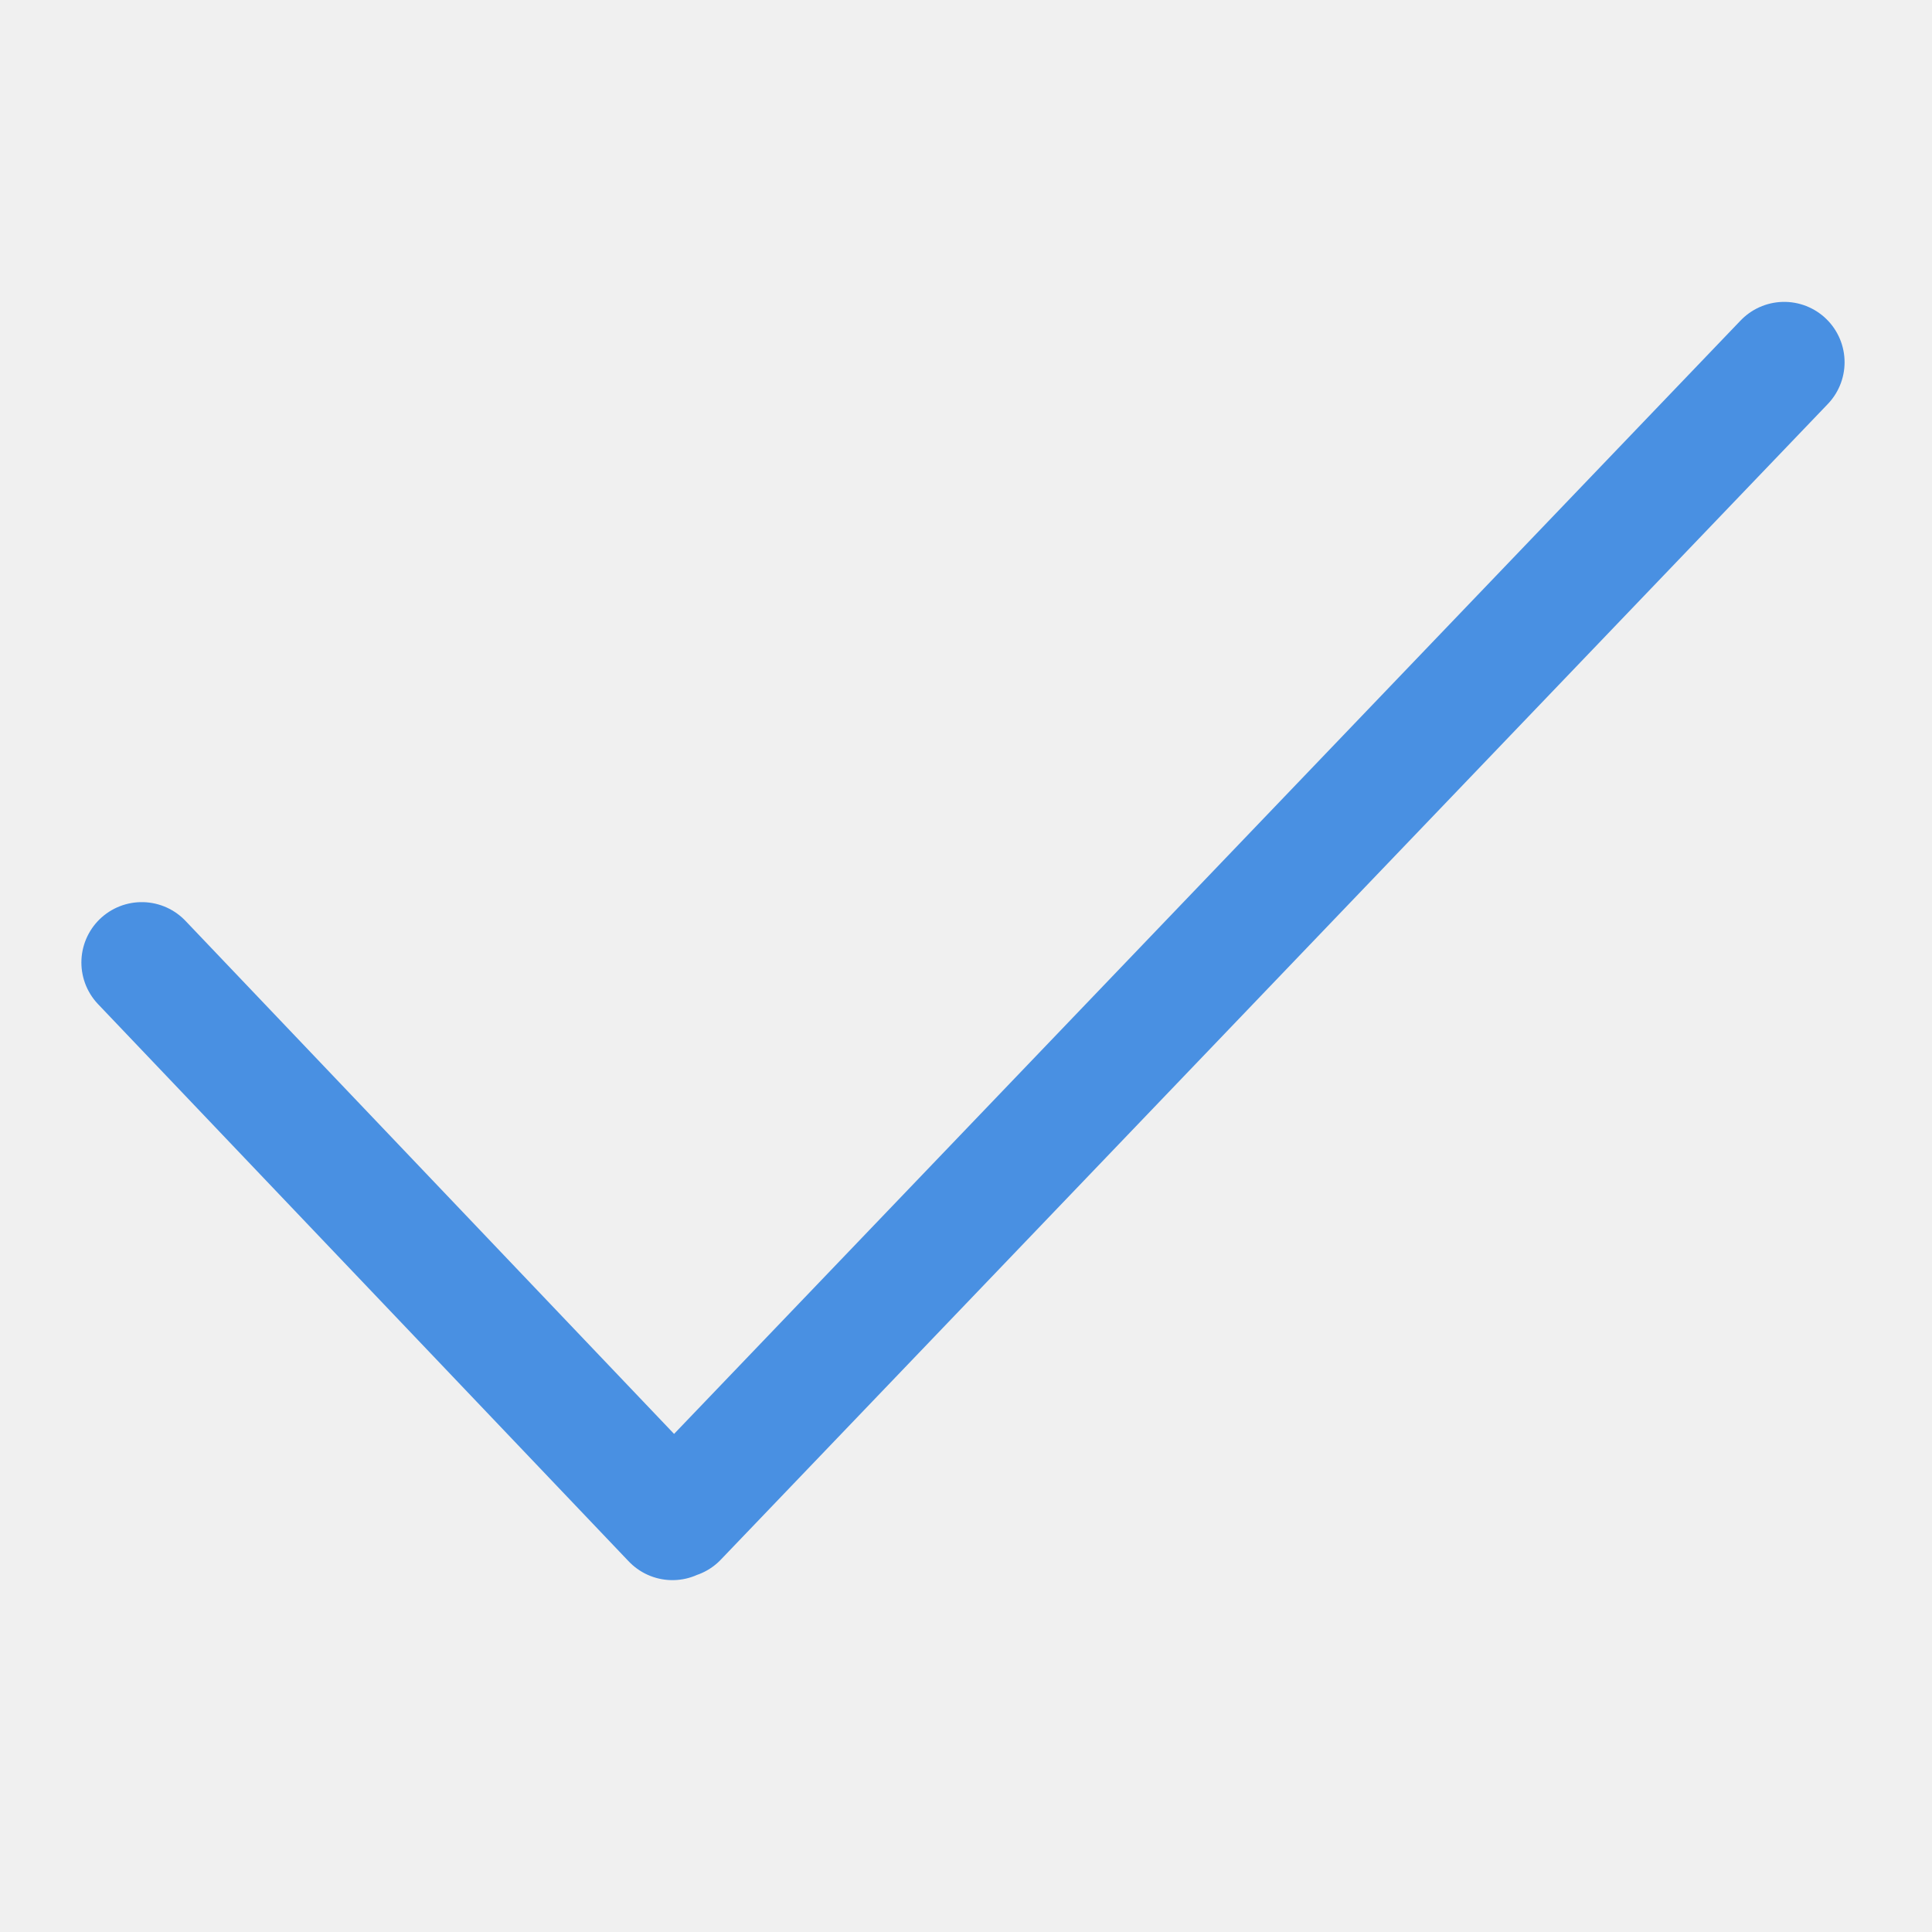
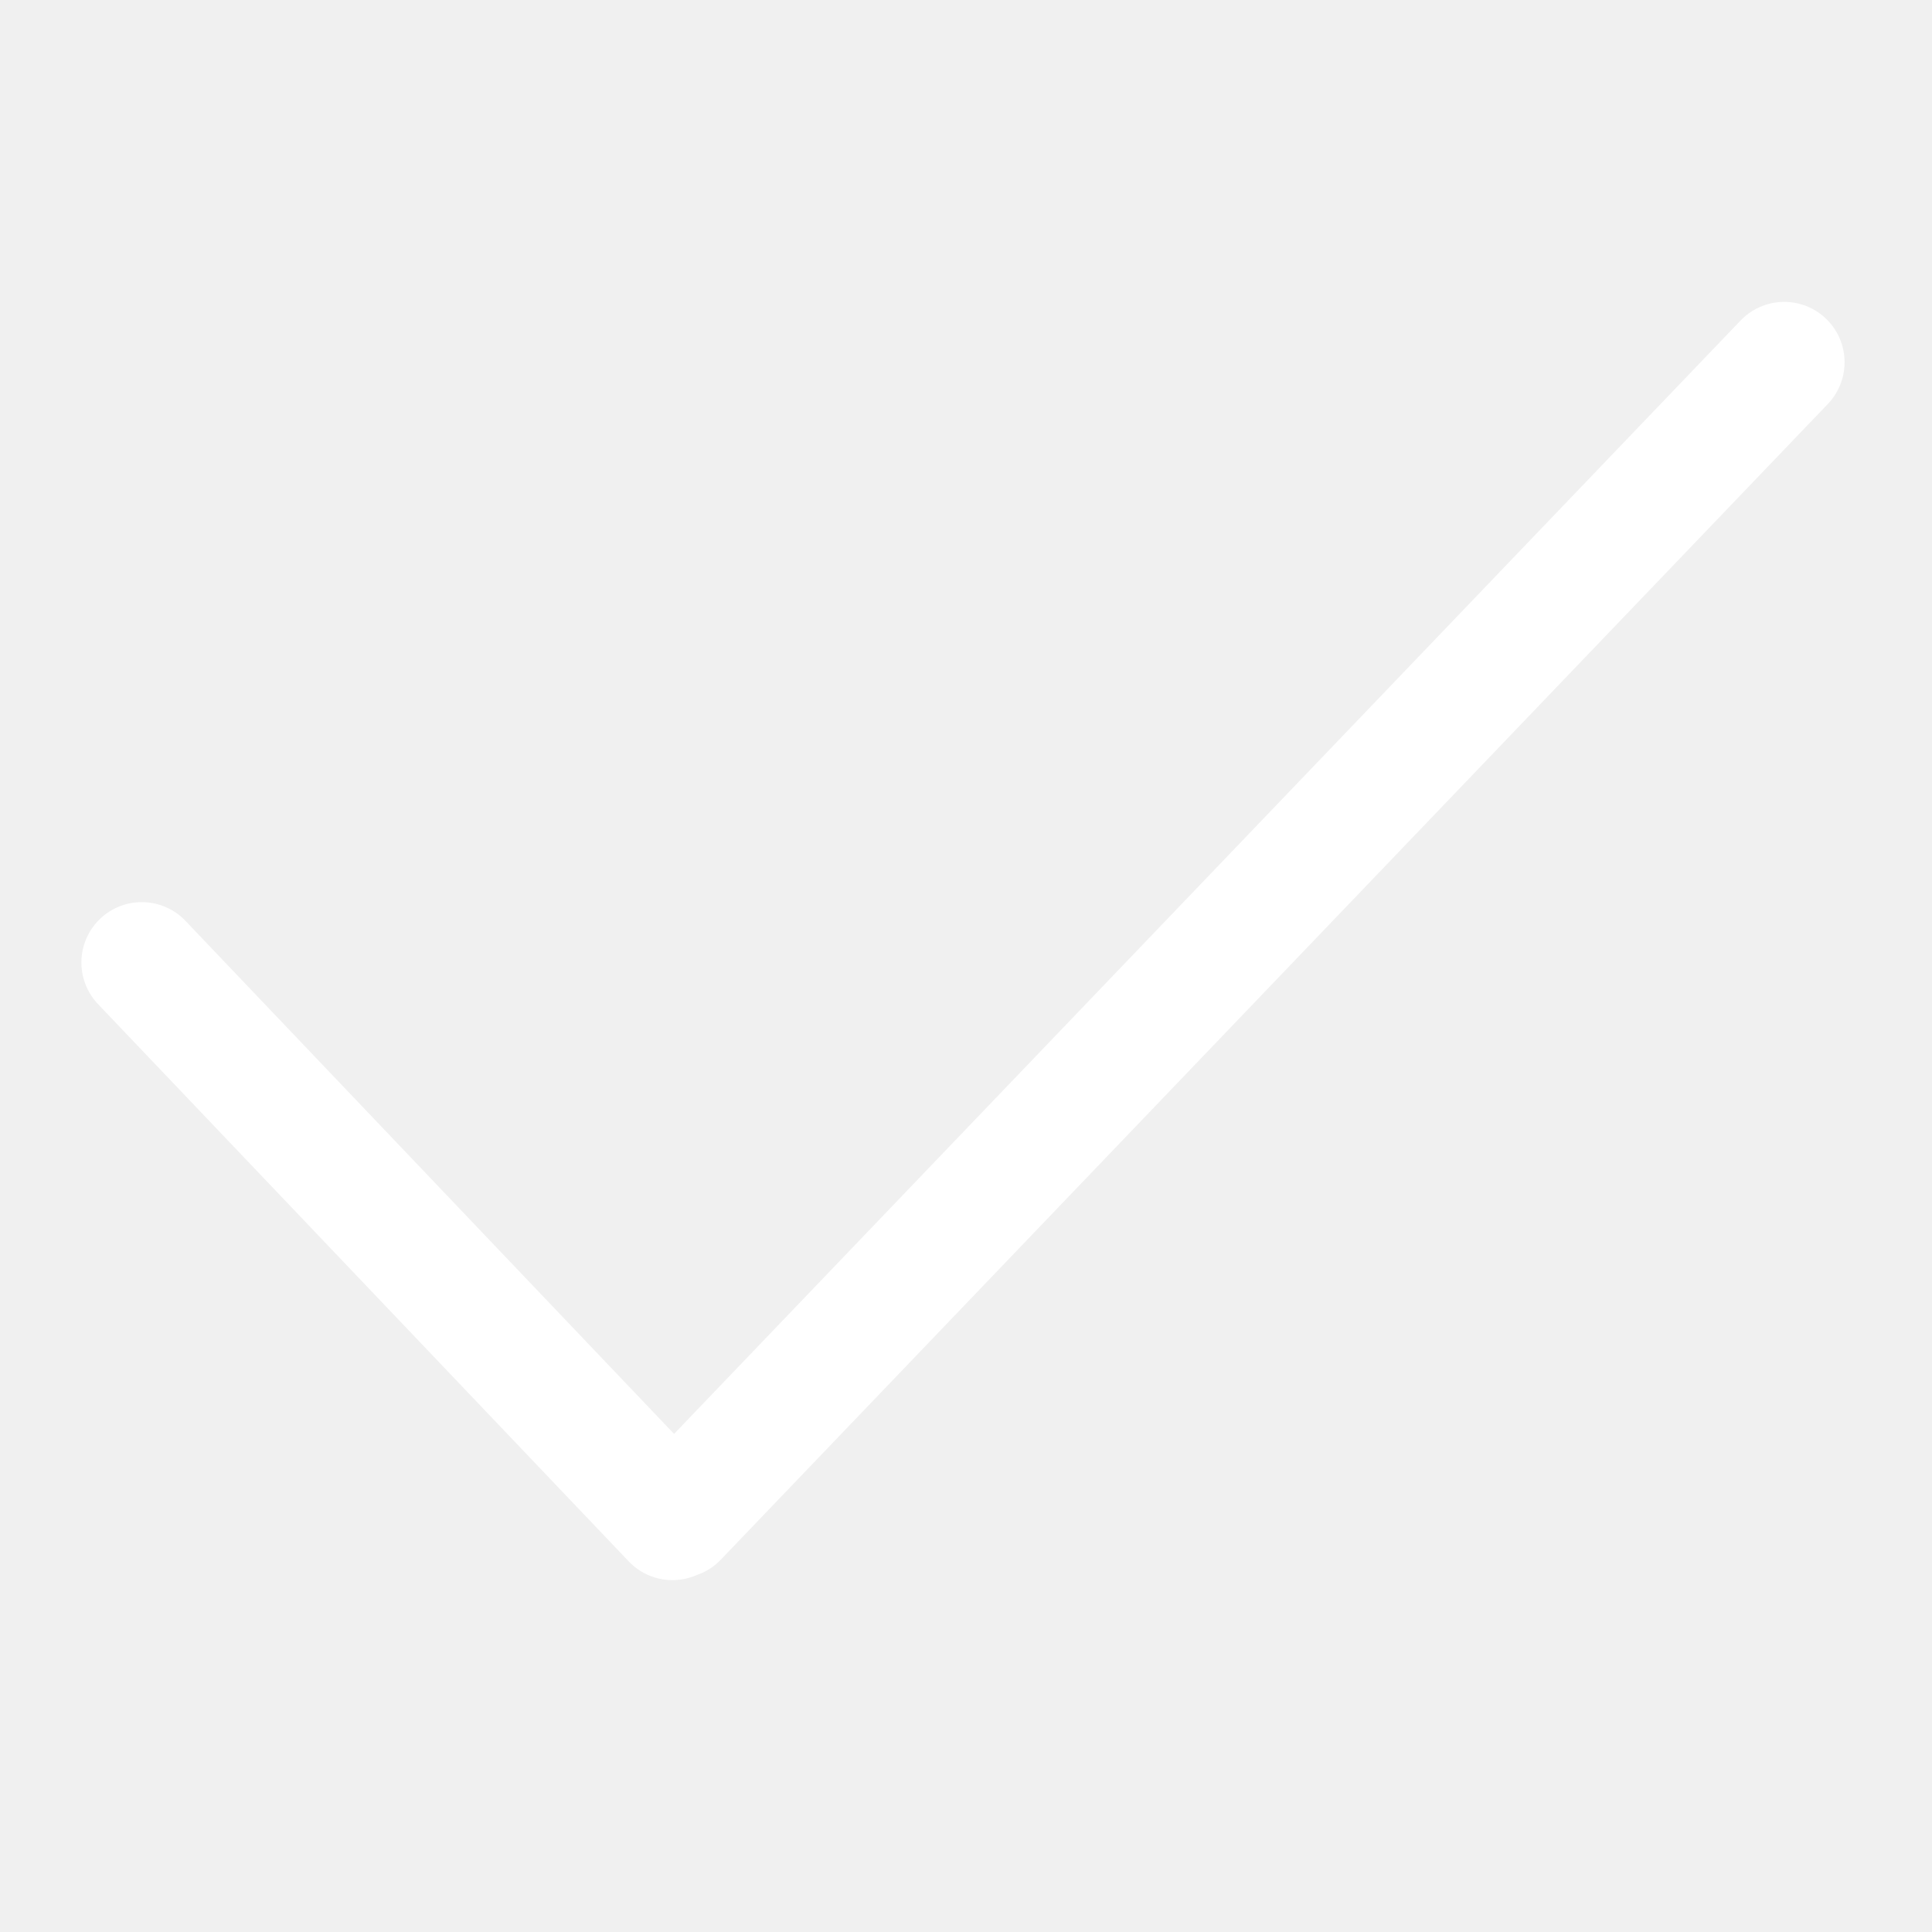
<svg xmlns="http://www.w3.org/2000/svg" width="32" height="32" viewBox="0 0 32 32">
-   <g fill="none" fill-rule="evenodd" stroke="#4990E2" stroke-linecap="round" stroke-width="2">
+   <g fill="none" fill-rule="evenodd" stroke="#ffffff" stroke-linecap="round" stroke-width="2">
    <path d="M2.348 15.942l8.79 9.23M29.552 6L11.217 25.141" />
  </g>
</svg>
